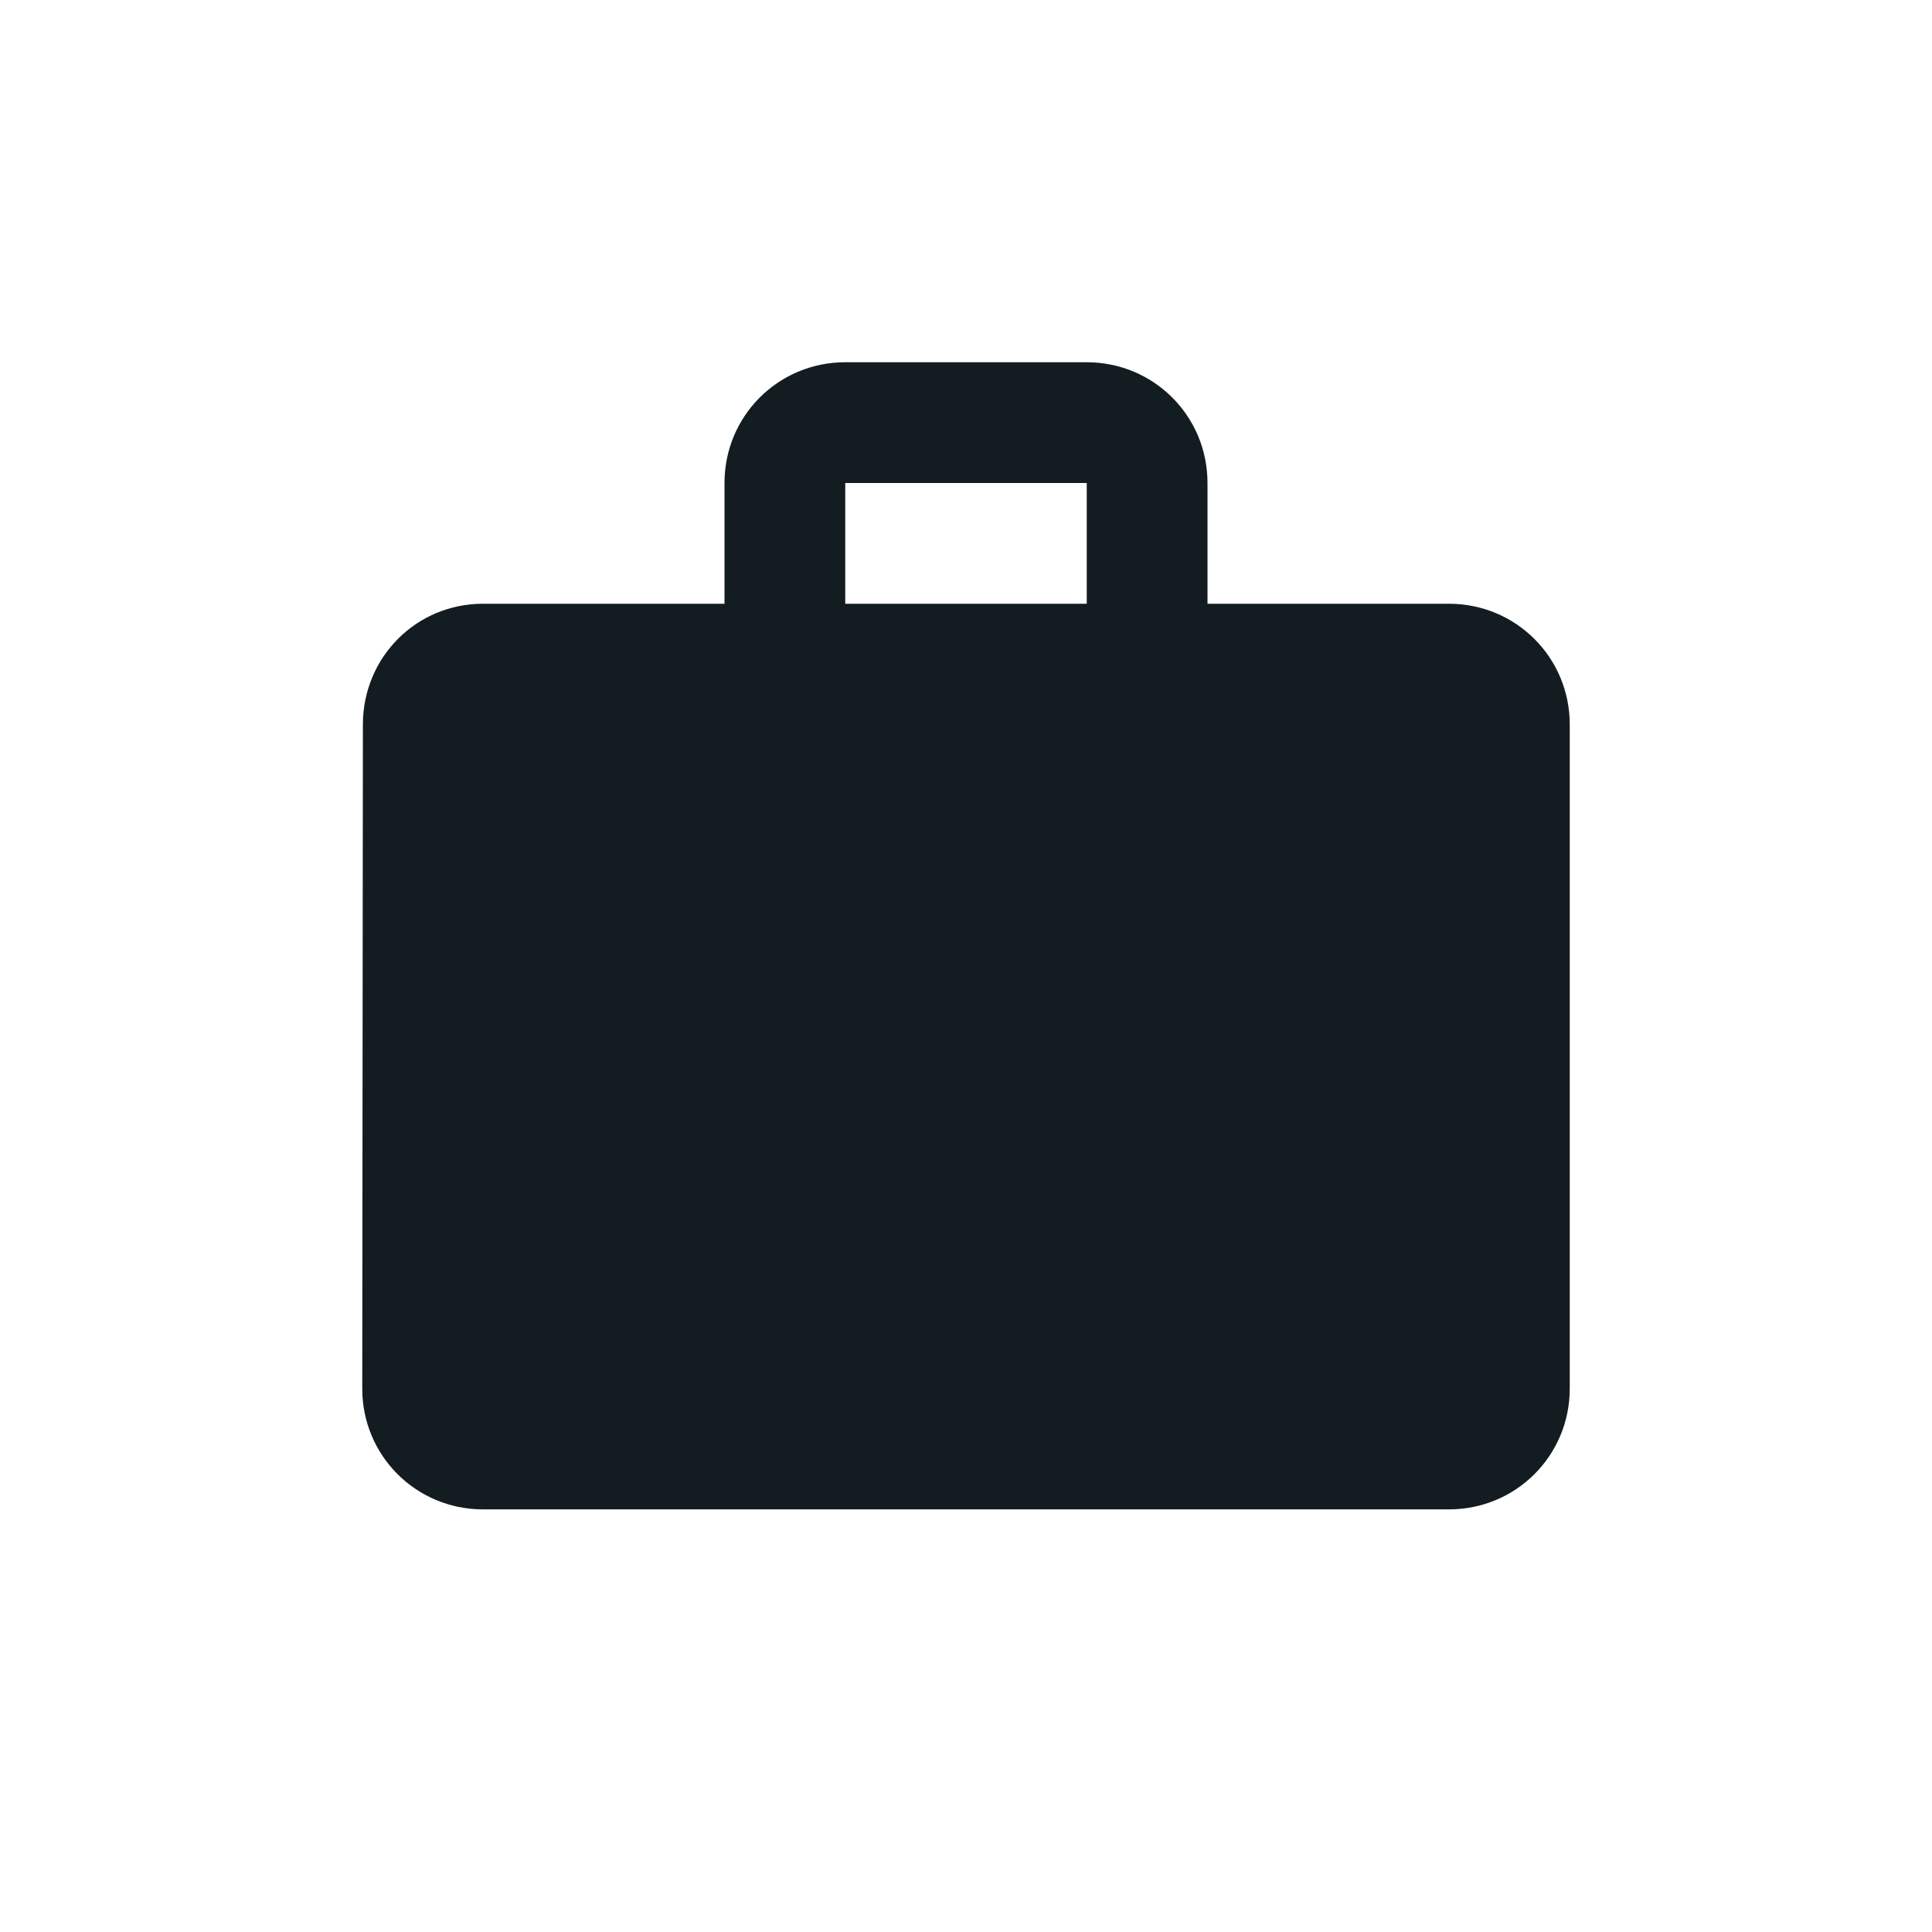
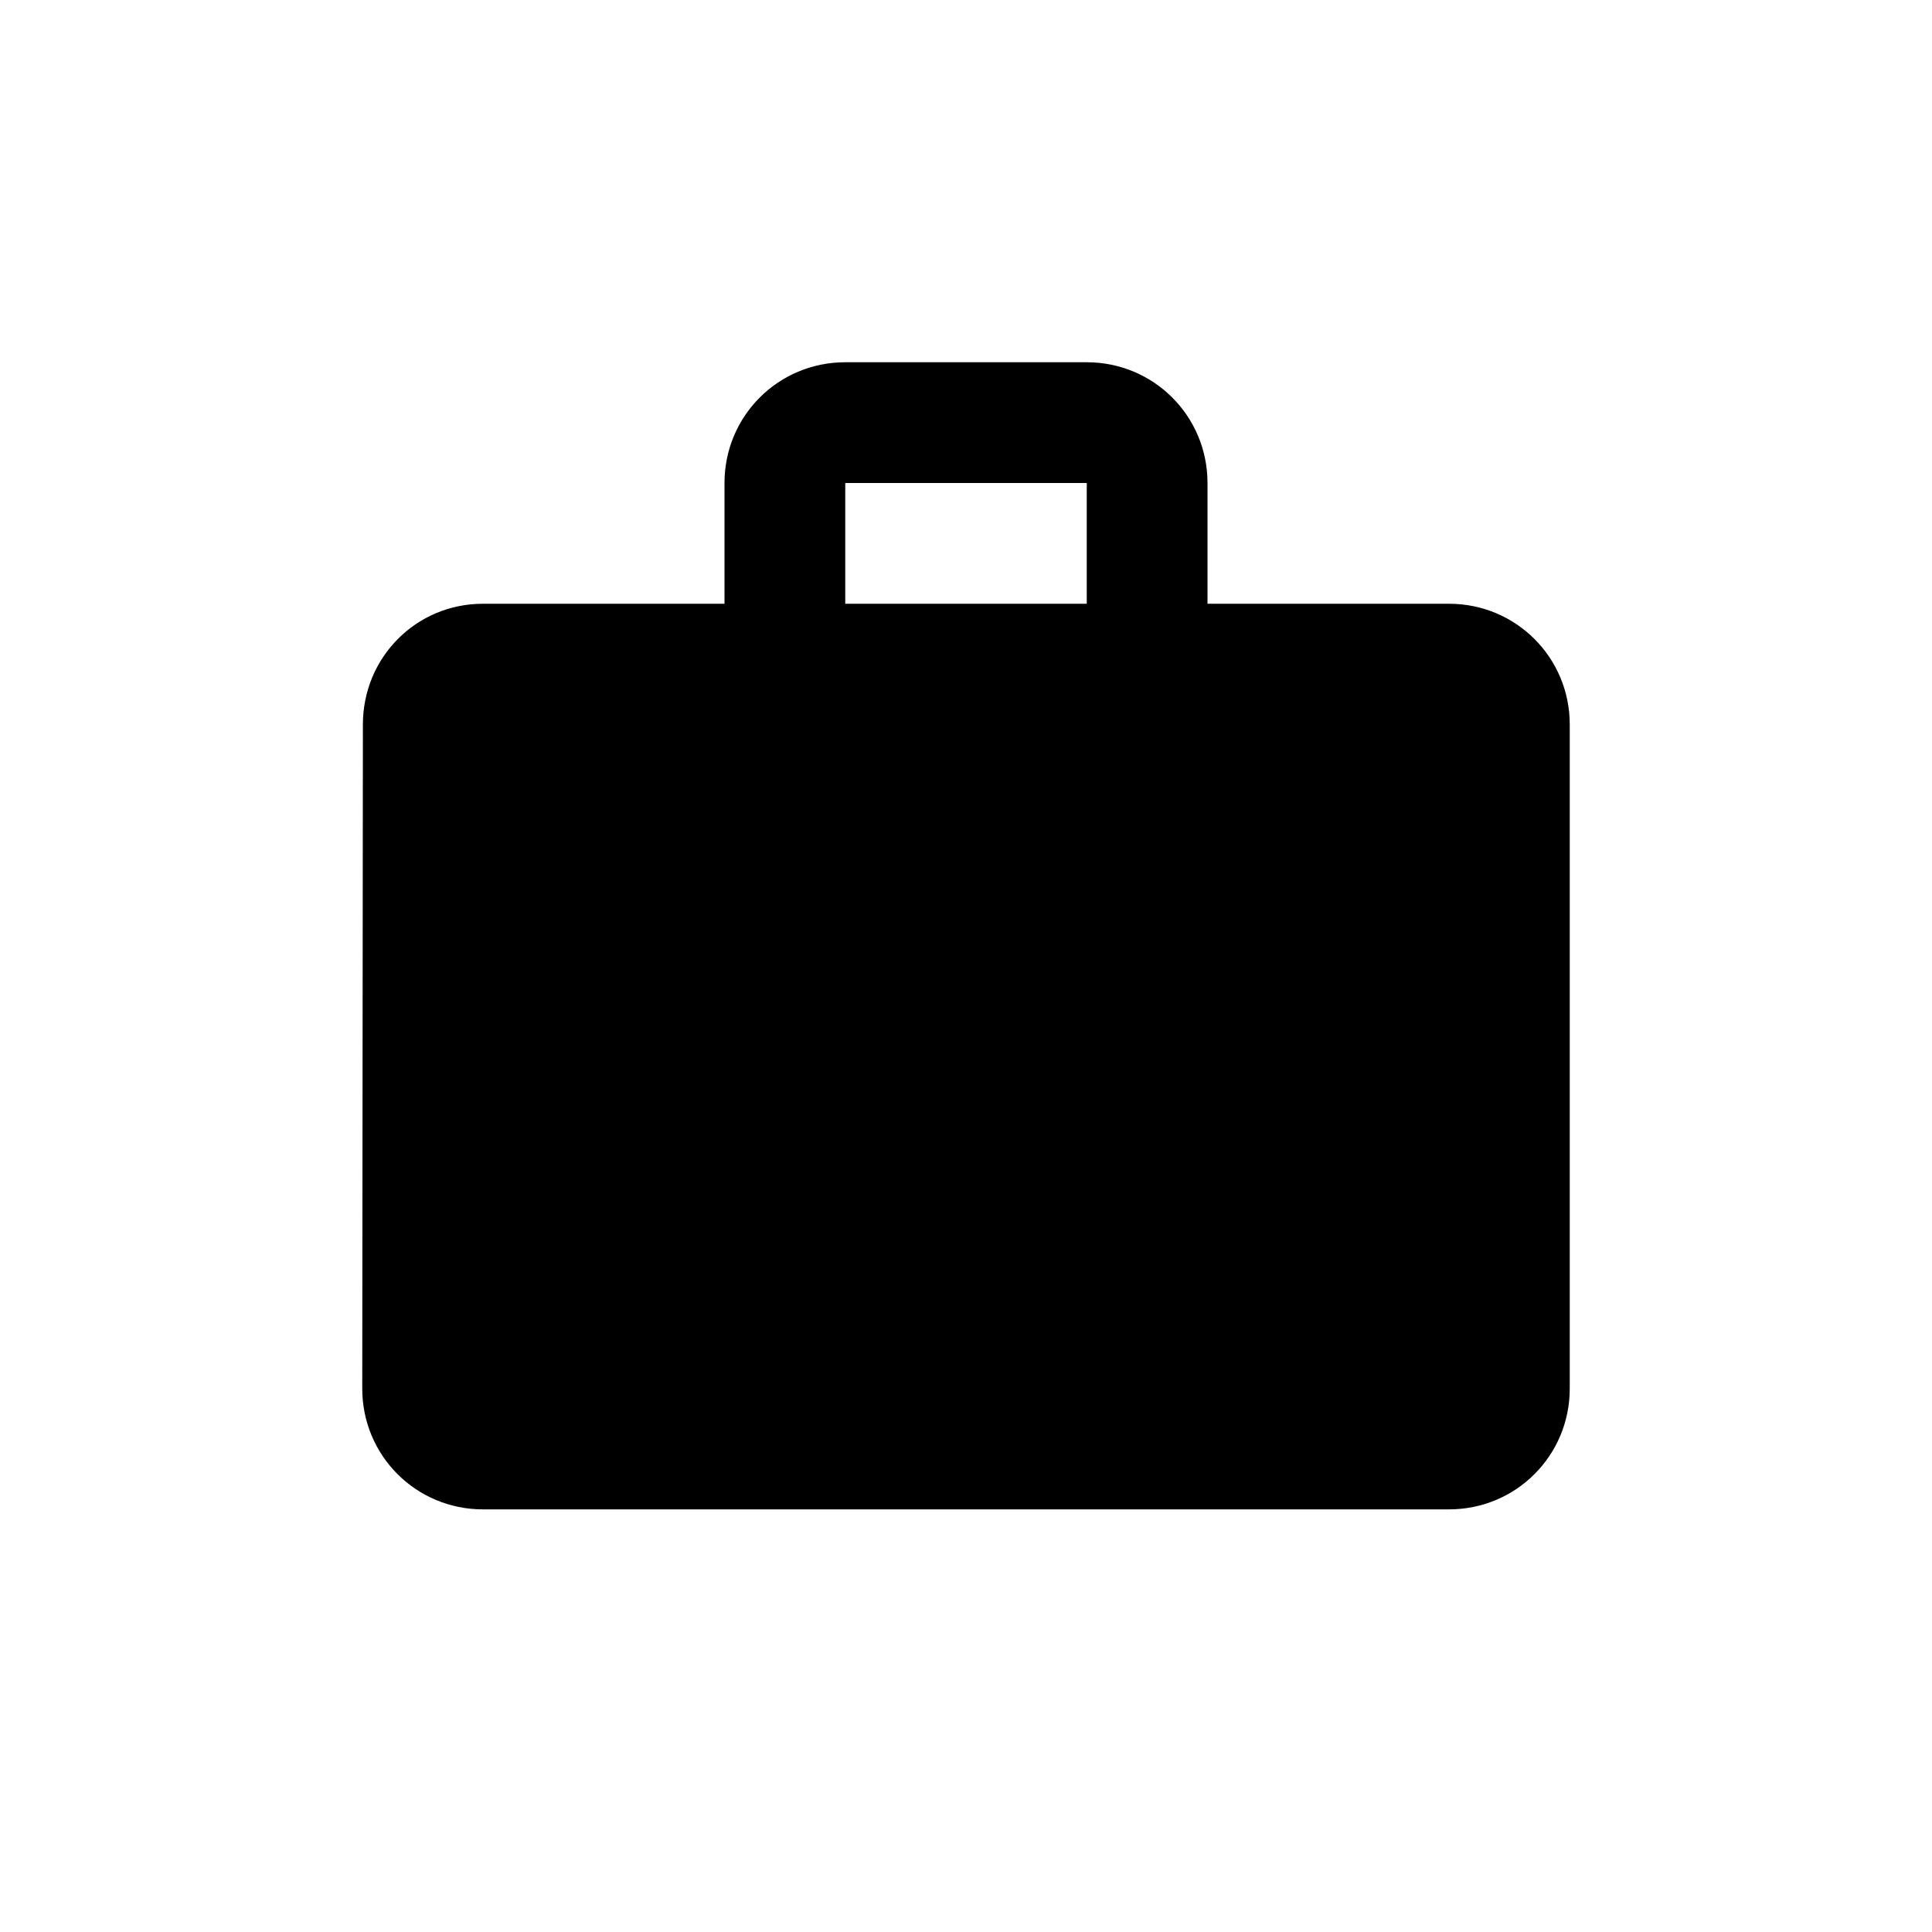
<svg xmlns="http://www.w3.org/2000/svg" width="24" height="24" viewBox="0 0 24 24" fill="none">
-   <path fill-rule="evenodd" clip-rule="evenodd" d="M18 7.5H15V6C15 5.168 14.332 4.5 13.5 4.5H10.5C9.668 4.5 9 5.168 9 6V7.5H6C5.168 7.5 4.508 8.168 4.508 9L4.5 17.25C4.5 18.082 5.168 18.75 6 18.75H18C18.832 18.75 19.5 18.082 19.5 17.25V9C19.5 8.168 18.832 7.5 18 7.5ZM13.5 7.5H10.5V6H13.5V7.5Z" fill="#131C21" />
+   <path fill-rule="evenodd" clip-rule="evenodd" d="M18 7.5H15V6C15 5.168 14.332 4.5 13.5 4.5H10.5C9.668 4.5 9 5.168 9 6V7.5H6C5.168 7.5 4.508 8.168 4.508 9L4.5 17.25C4.5 18.082 5.168 18.75 6 18.75H18C18.832 18.75 19.5 18.082 19.5 17.25V9C19.5 8.168 18.832 7.5 18 7.5ZM13.5 7.5H10.5V6H13.5V7.5Z" fill="black" />
</svg>
